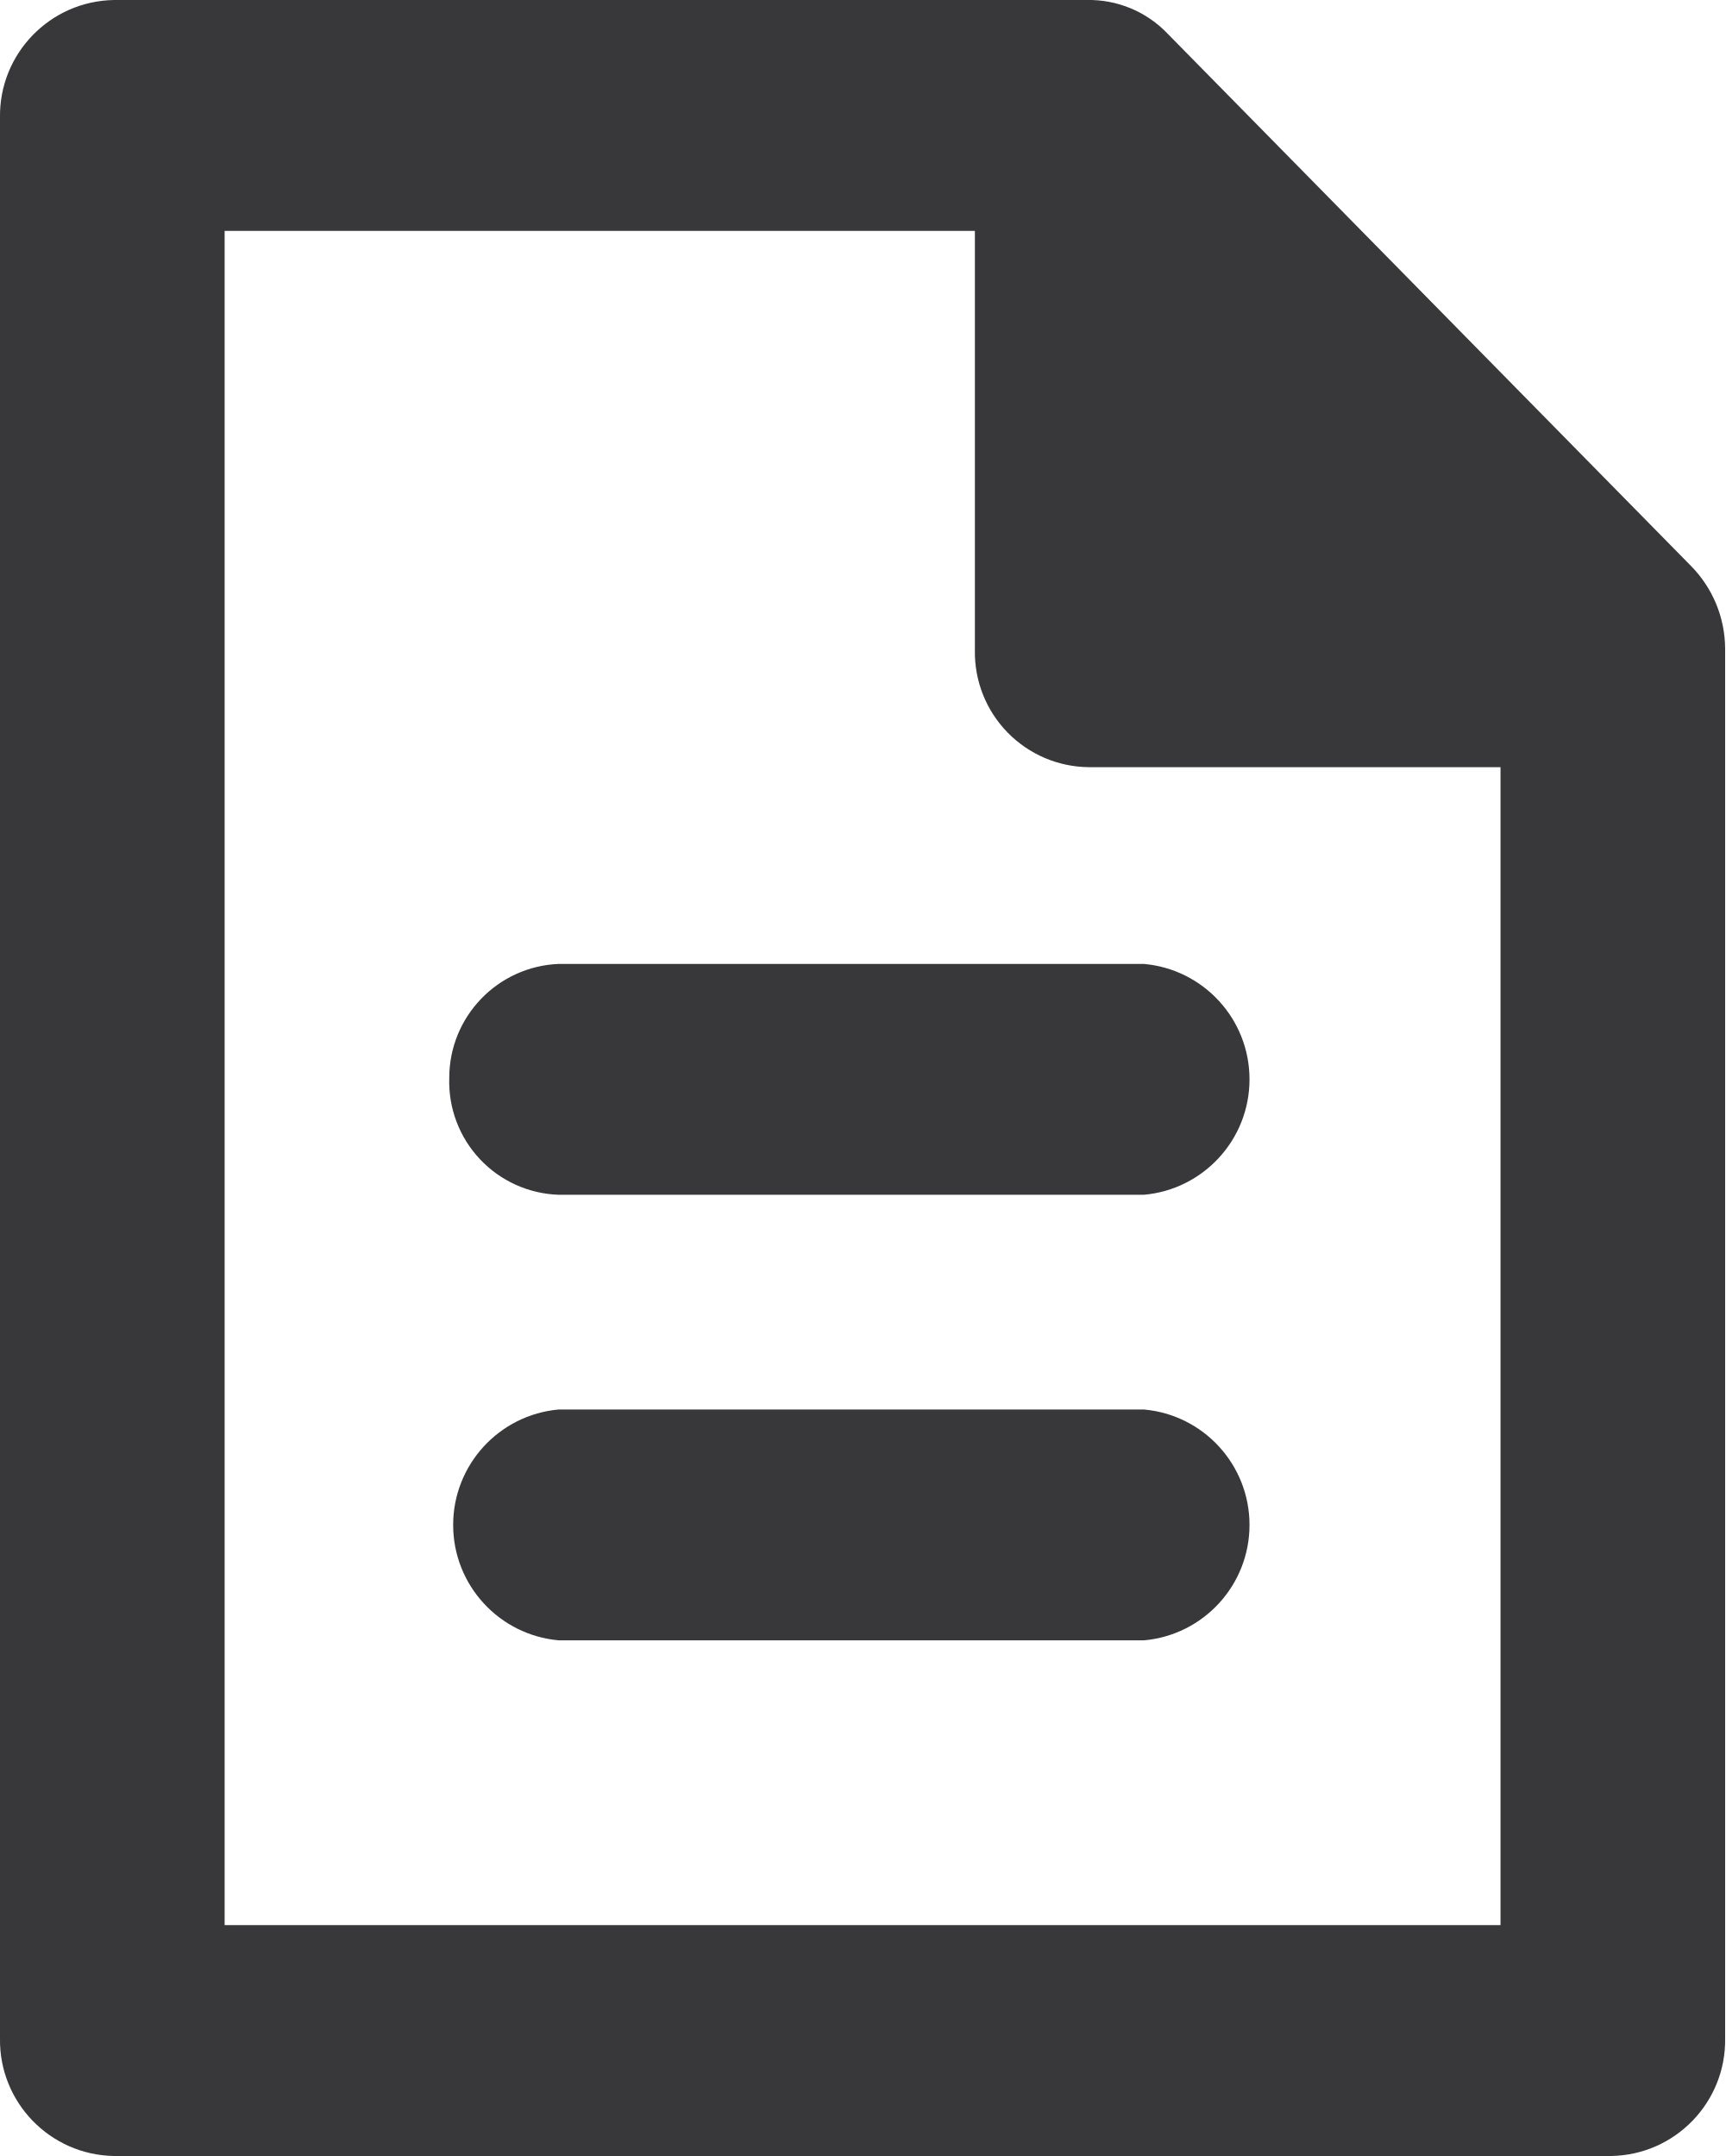
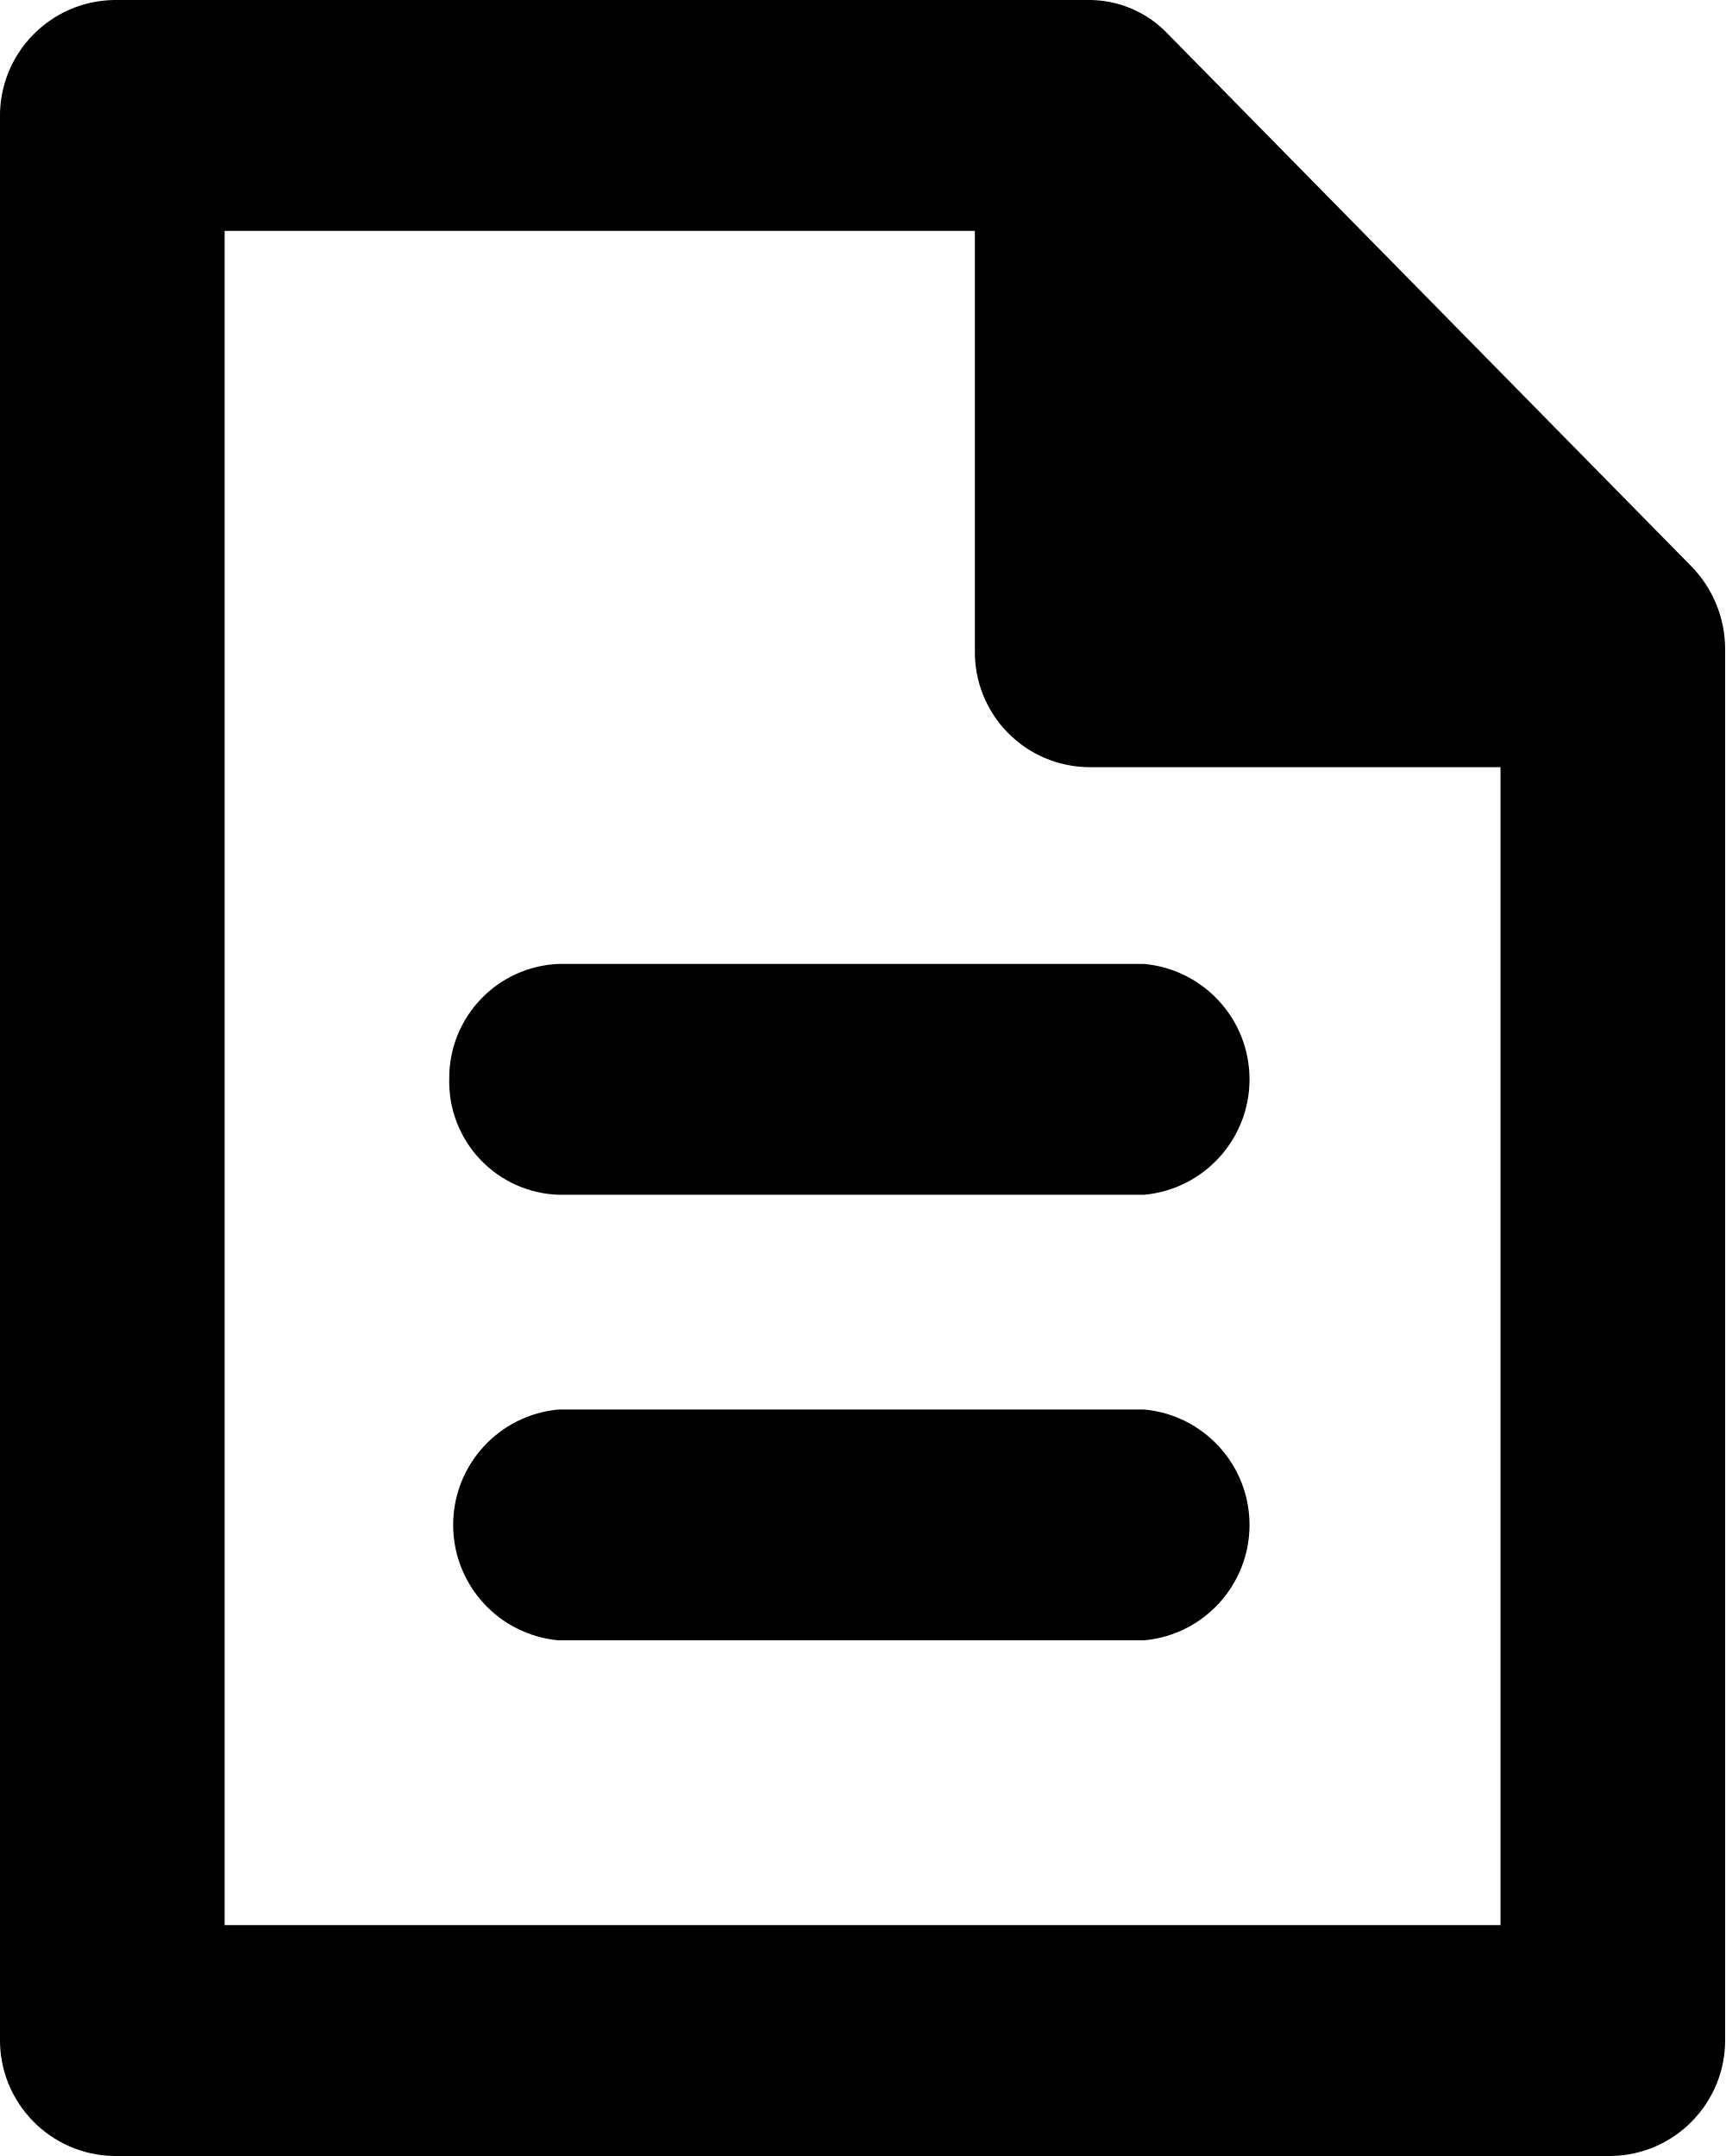
<svg xmlns="http://www.w3.org/2000/svg" viewBox="0 0 19.2 24">
-   <defs>
-     <style>.cls-1{fill:#38373a;}</style>
-   </defs>
+   <defs />
  <g id="Layer_2" data-name="Layer 2">
    <g id="_24px" data-name="24px">
      <g id="Description">
        <path class="cls-1" d="M5,12A1.26,1.26,0,0,0,6.22,13.3h6.51a1.29,1.29,0,0,0,0-2.57H6.22A1.27,1.27,0,0,0,5,12Z" />
        <path class="cls-1" d="M12.73,15.69H6.22a1.29,1.29,0,0,0,0,2.57h6.51a1.29,1.29,0,0,0,0-2.57Z" />
        <path class="cls-1" d="M18.82,6.3,13,.38A1.21,1.21,0,0,0,12.09,0H1.27A1.29,1.29,0,0,0,0,1.31V22.69A1.29,1.29,0,0,0,1.27,24H17.93a1.29,1.29,0,0,0,1.27-1.31V7.22A1.32,1.32,0,0,0,18.82,6.3ZM16.7,21.43H2.5V2.57h8.35V7.24a1.28,1.28,0,0,0,1.27,1.3H16.7Z" />
      </g>
    </g>
  </g>
</svg>
